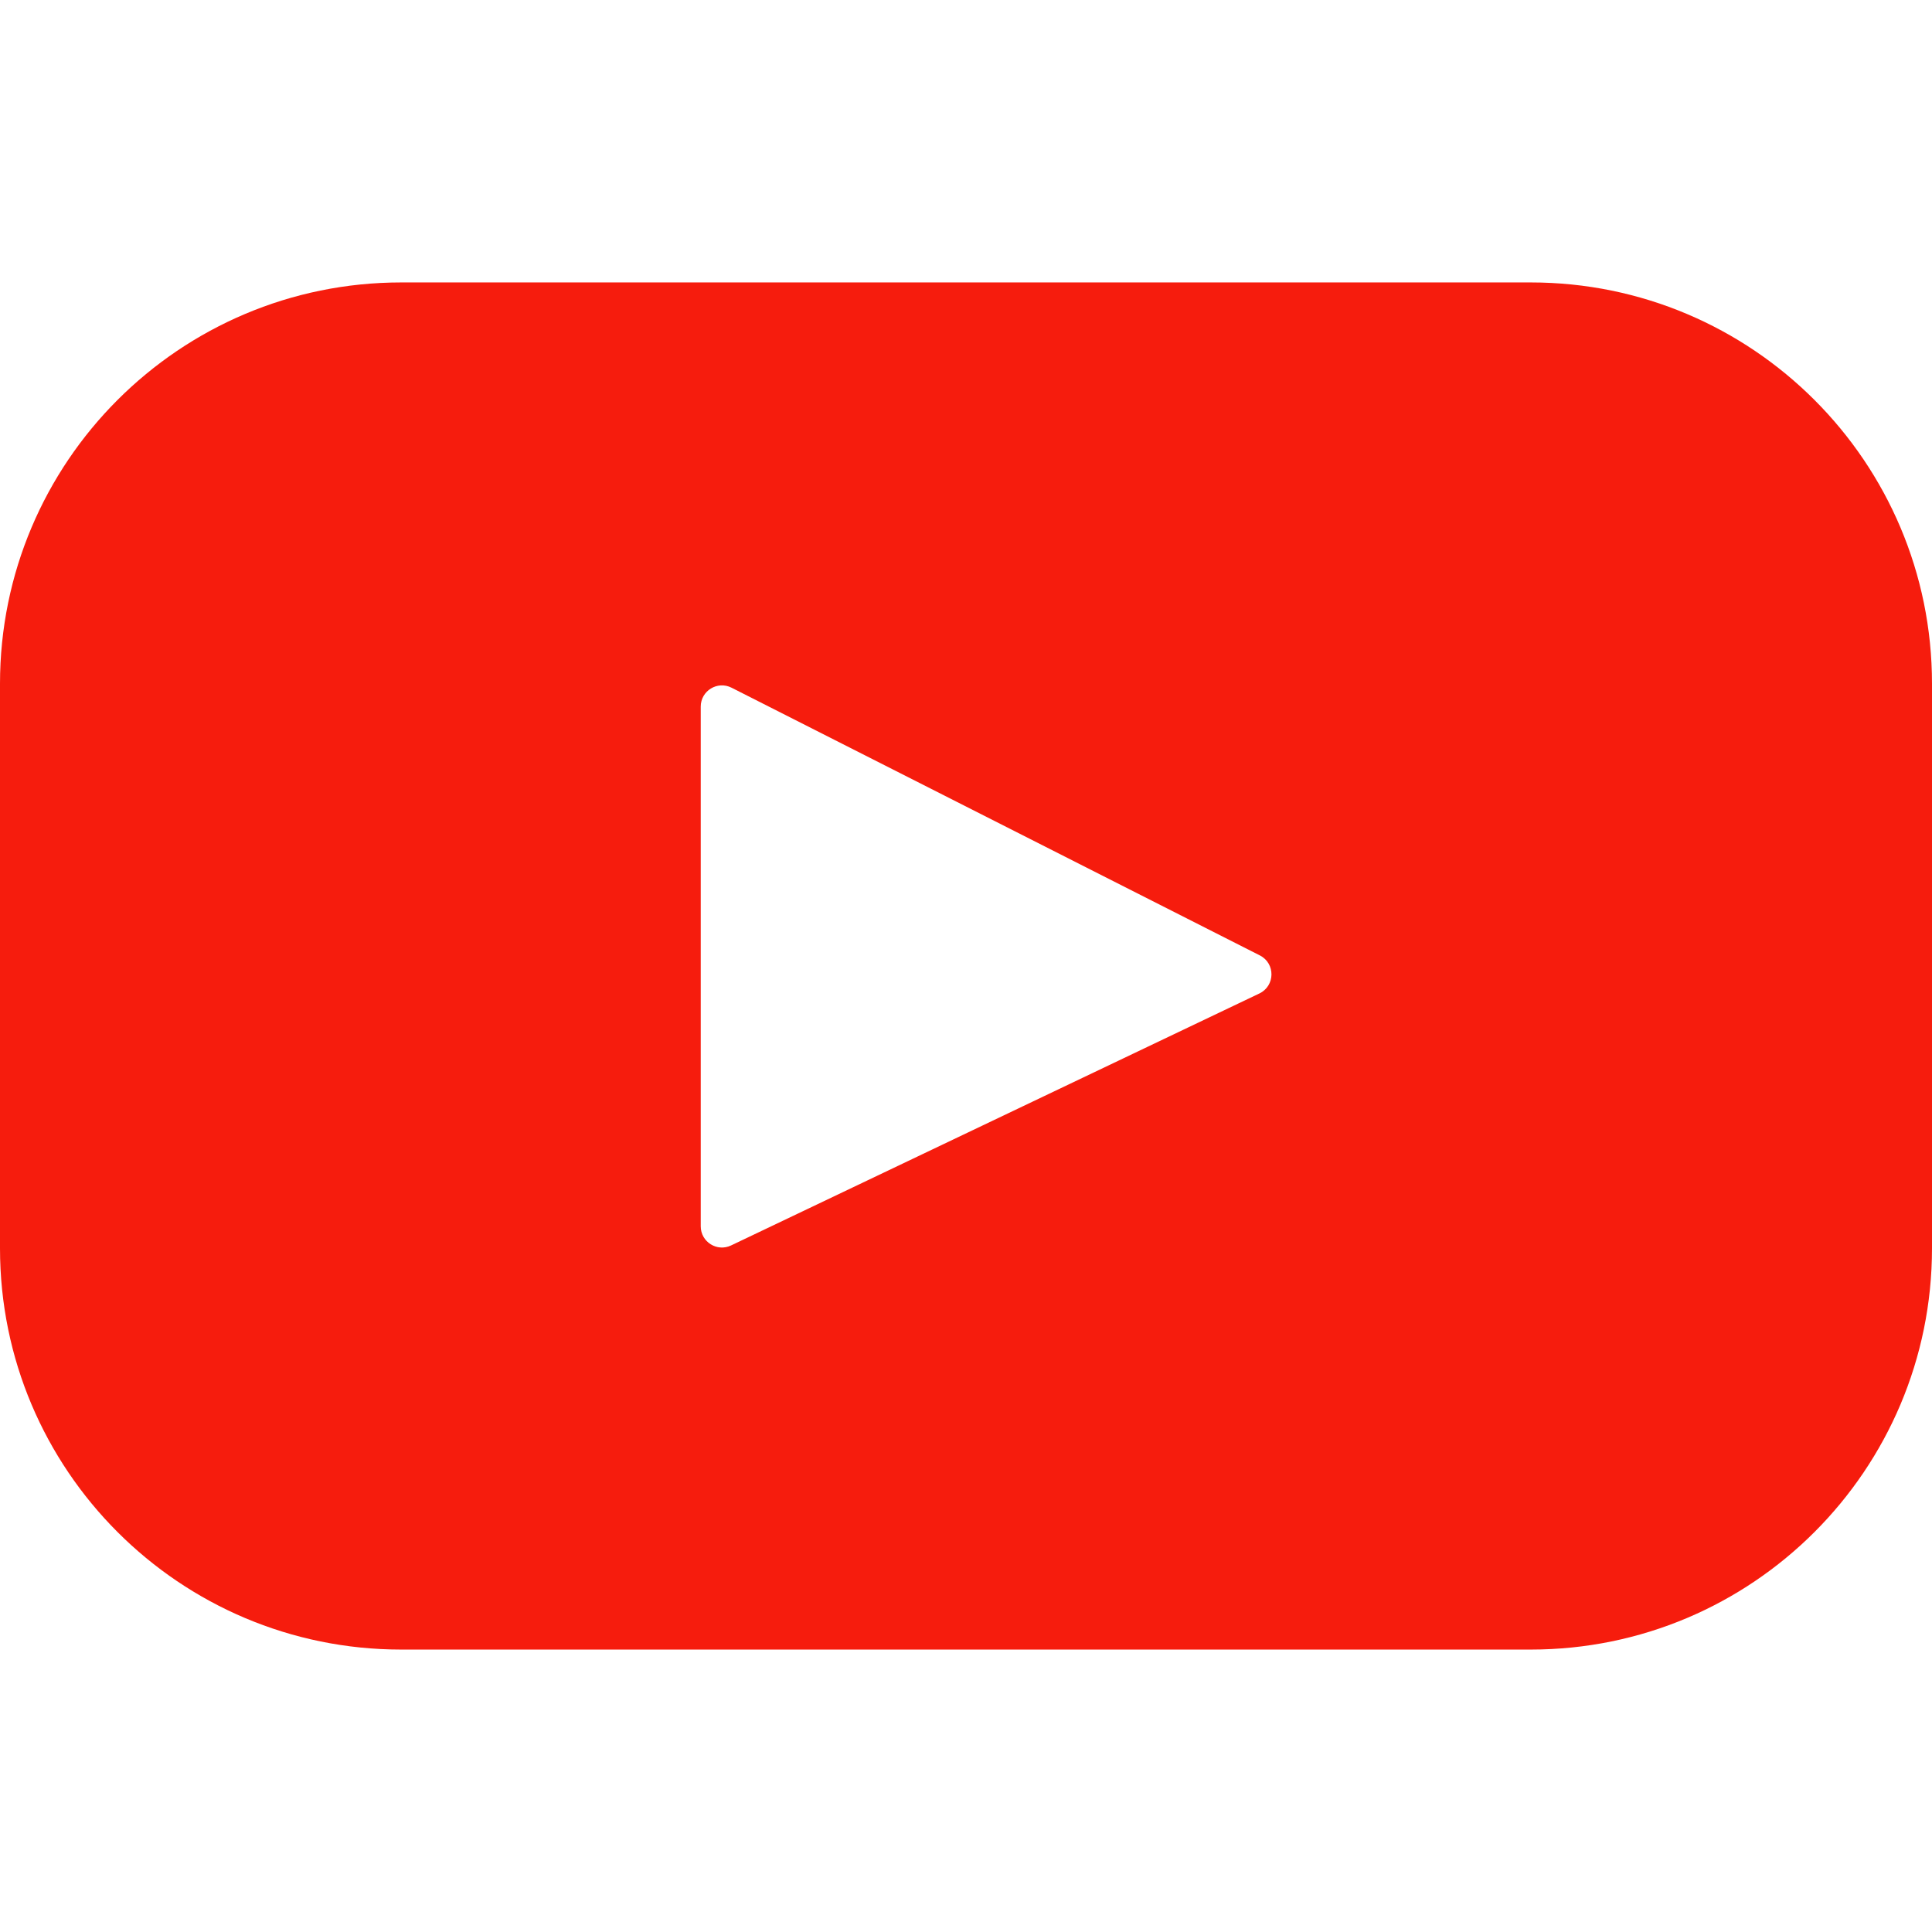
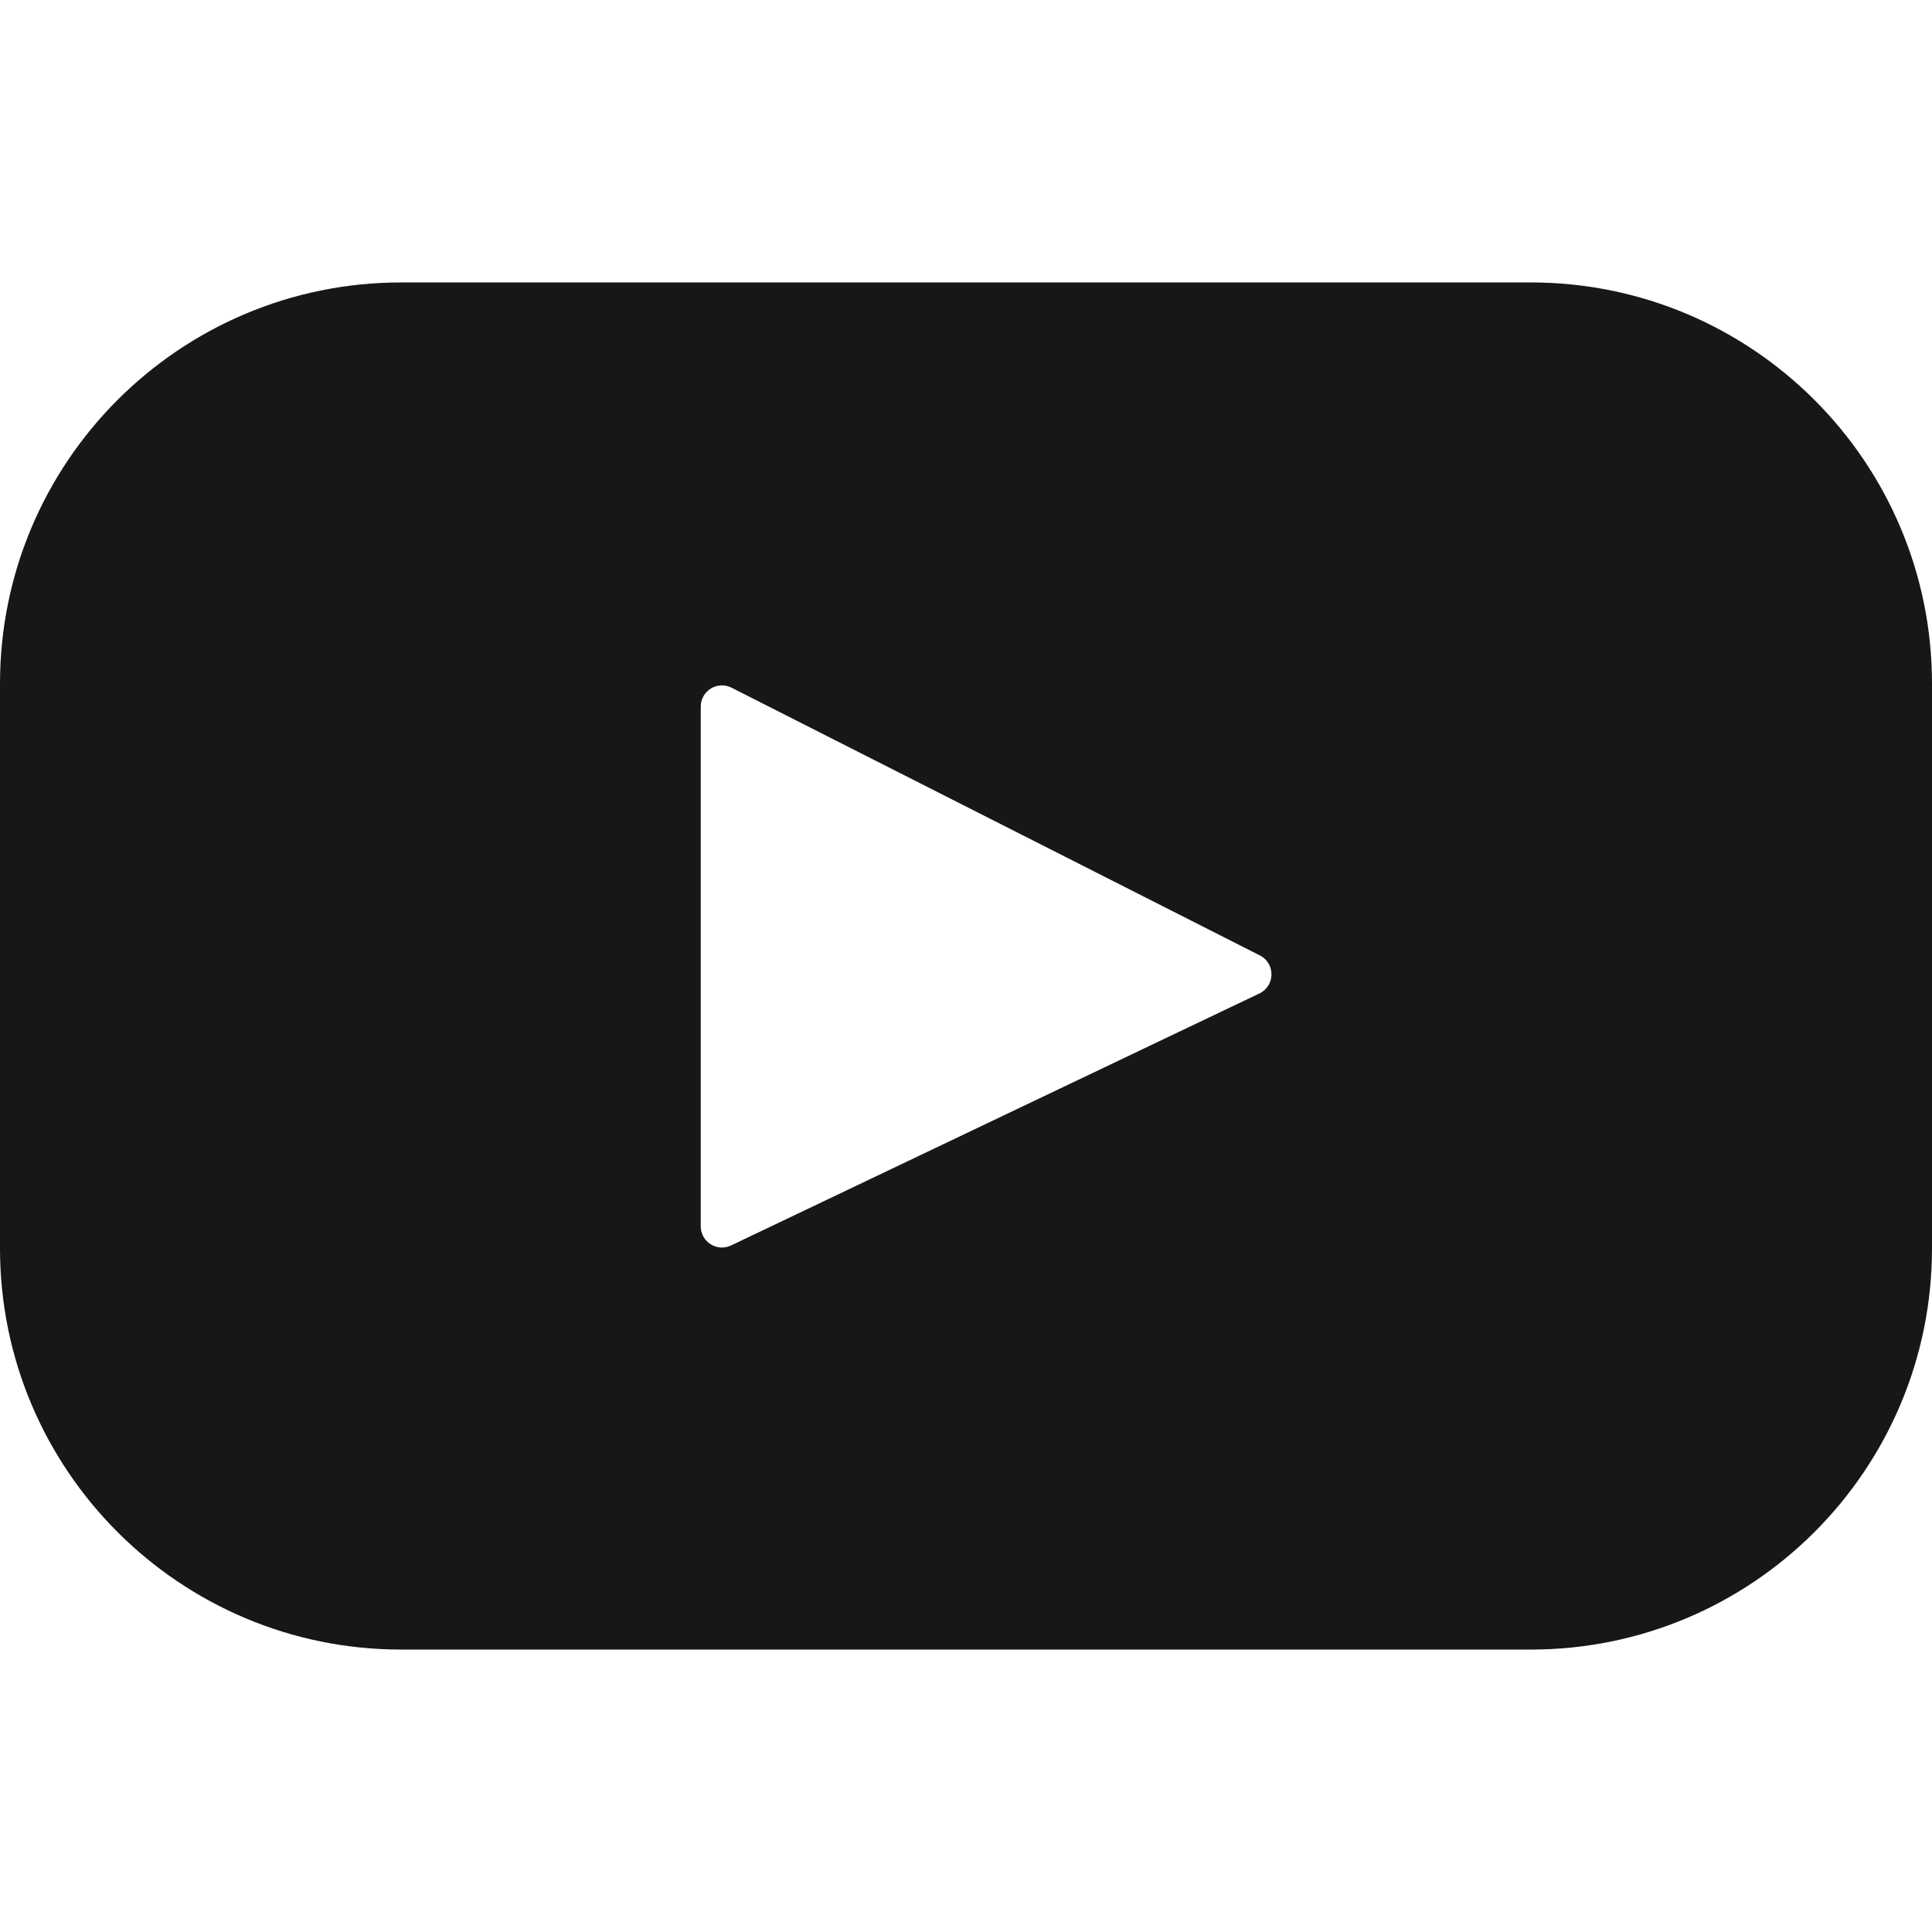
<svg xmlns="http://www.w3.org/2000/svg" version="1.1" id="Layer_1" x="0px" y="0px" viewBox="0 0 461.001 461.001" style="enable-background:new 0 0 461.001 461.001;" xml:space="preserve">
  <g>
-     <path style="fill:#F61C0D;" d="M365.257,67.393H95.744C42.866,67.393,0,110.259,0,163.137v134.728   c0,52.878,42.866,95.744,95.744,95.744h269.513c52.878,0,95.744-42.866,95.744-95.744V163.137   C461.001,110.259,418.135,67.393,365.257,67.393z M300.506,237.056l-126.06,60.123c-3.359,1.602-7.239-0.847-7.239-4.568V168.607   c0-3.774,3.982-6.22,7.348-4.514l126.06,63.881C304.363,229.873,304.298,235.248,300.506,237.056z" />
+     <path style="fill:#181616;" d="M365.257,67.393H95.744C42.866,67.393,0,110.259,0,163.137v134.728   c0,52.878,42.866,95.744,95.744,95.744h269.513c52.878,0,95.744-42.866,95.744-95.744V163.137   C461.001,110.259,418.135,67.393,365.257,67.393z M300.506,237.056l-126.06,60.123c-3.359,1.602-7.239-0.847-7.239-4.568V168.607   c0-3.774,3.982-6.22,7.348-4.514l126.06,63.881C304.363,229.873,304.298,235.248,300.506,237.056z" />
  </g>
  <g>
</g>
  <g>
</g>
  <g>
</g>
  <g>
</g>
  <g>
</g>
  <g>
</g>
  <g>
</g>
  <g>
</g>
  <g>
</g>
  <g>
</g>
  <g>
</g>
  <g>
</g>
  <g>
</g>
  <g>
</g>
  <g>
</g>
</svg>
